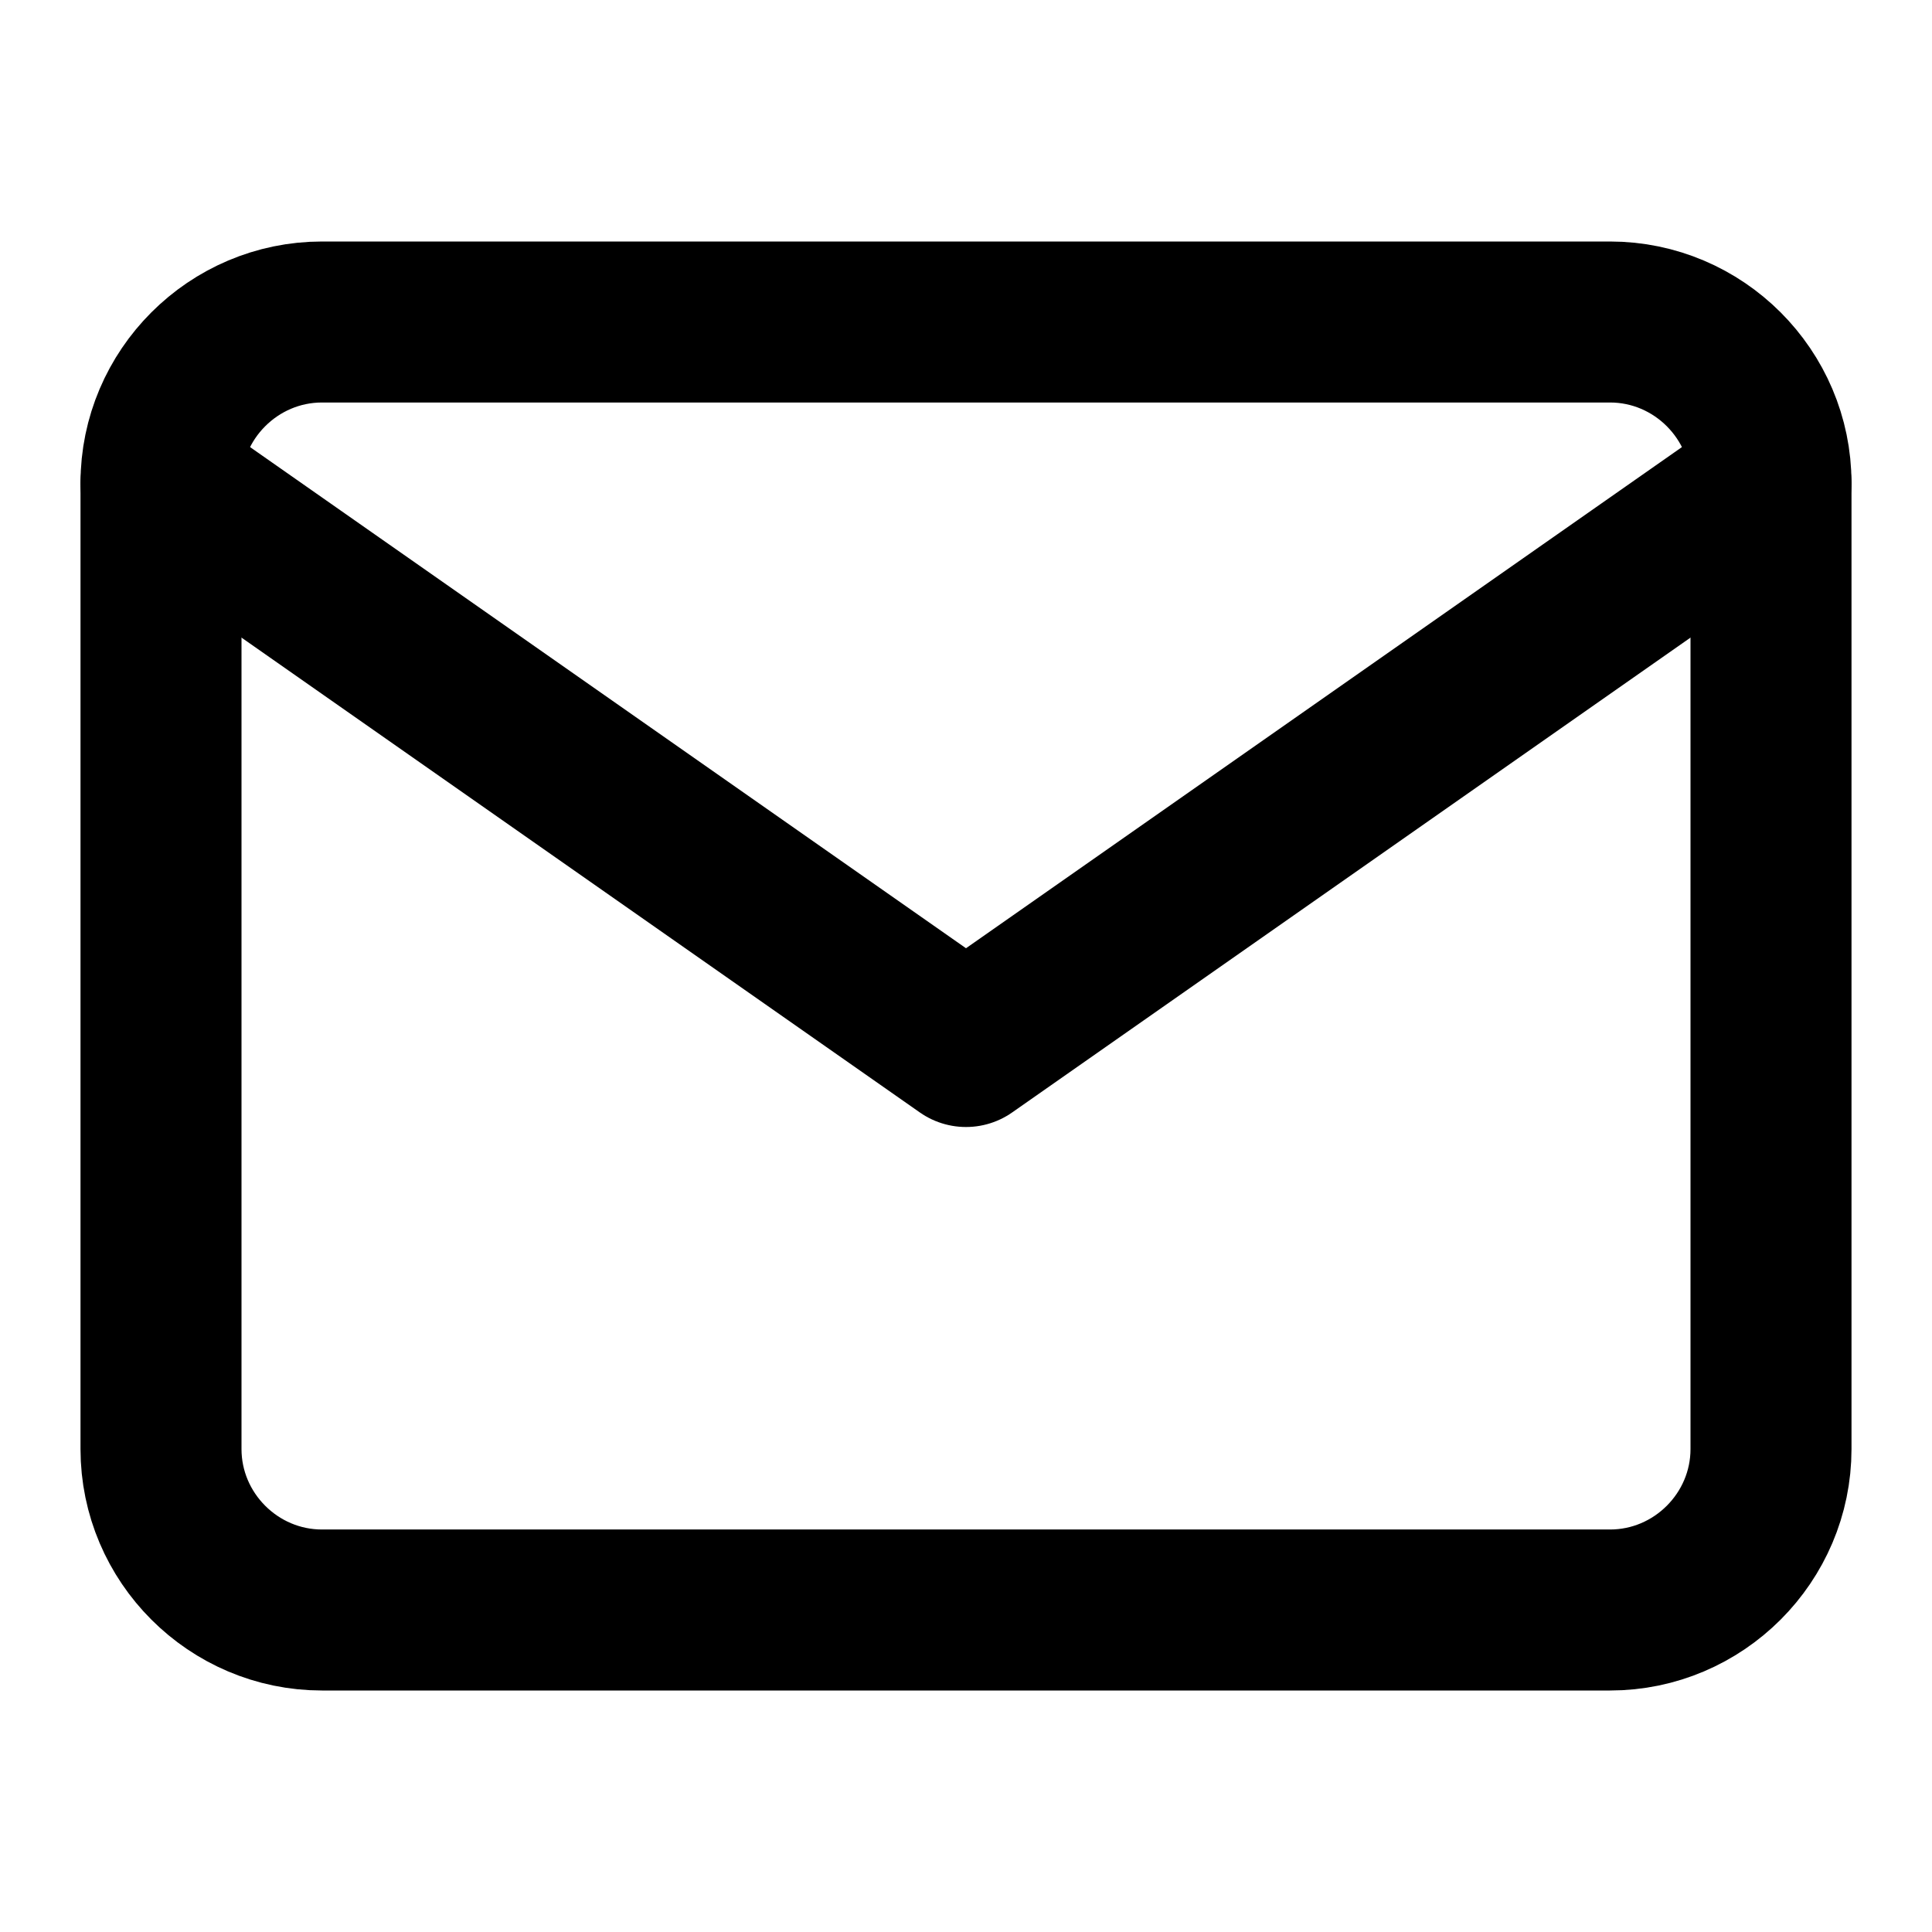
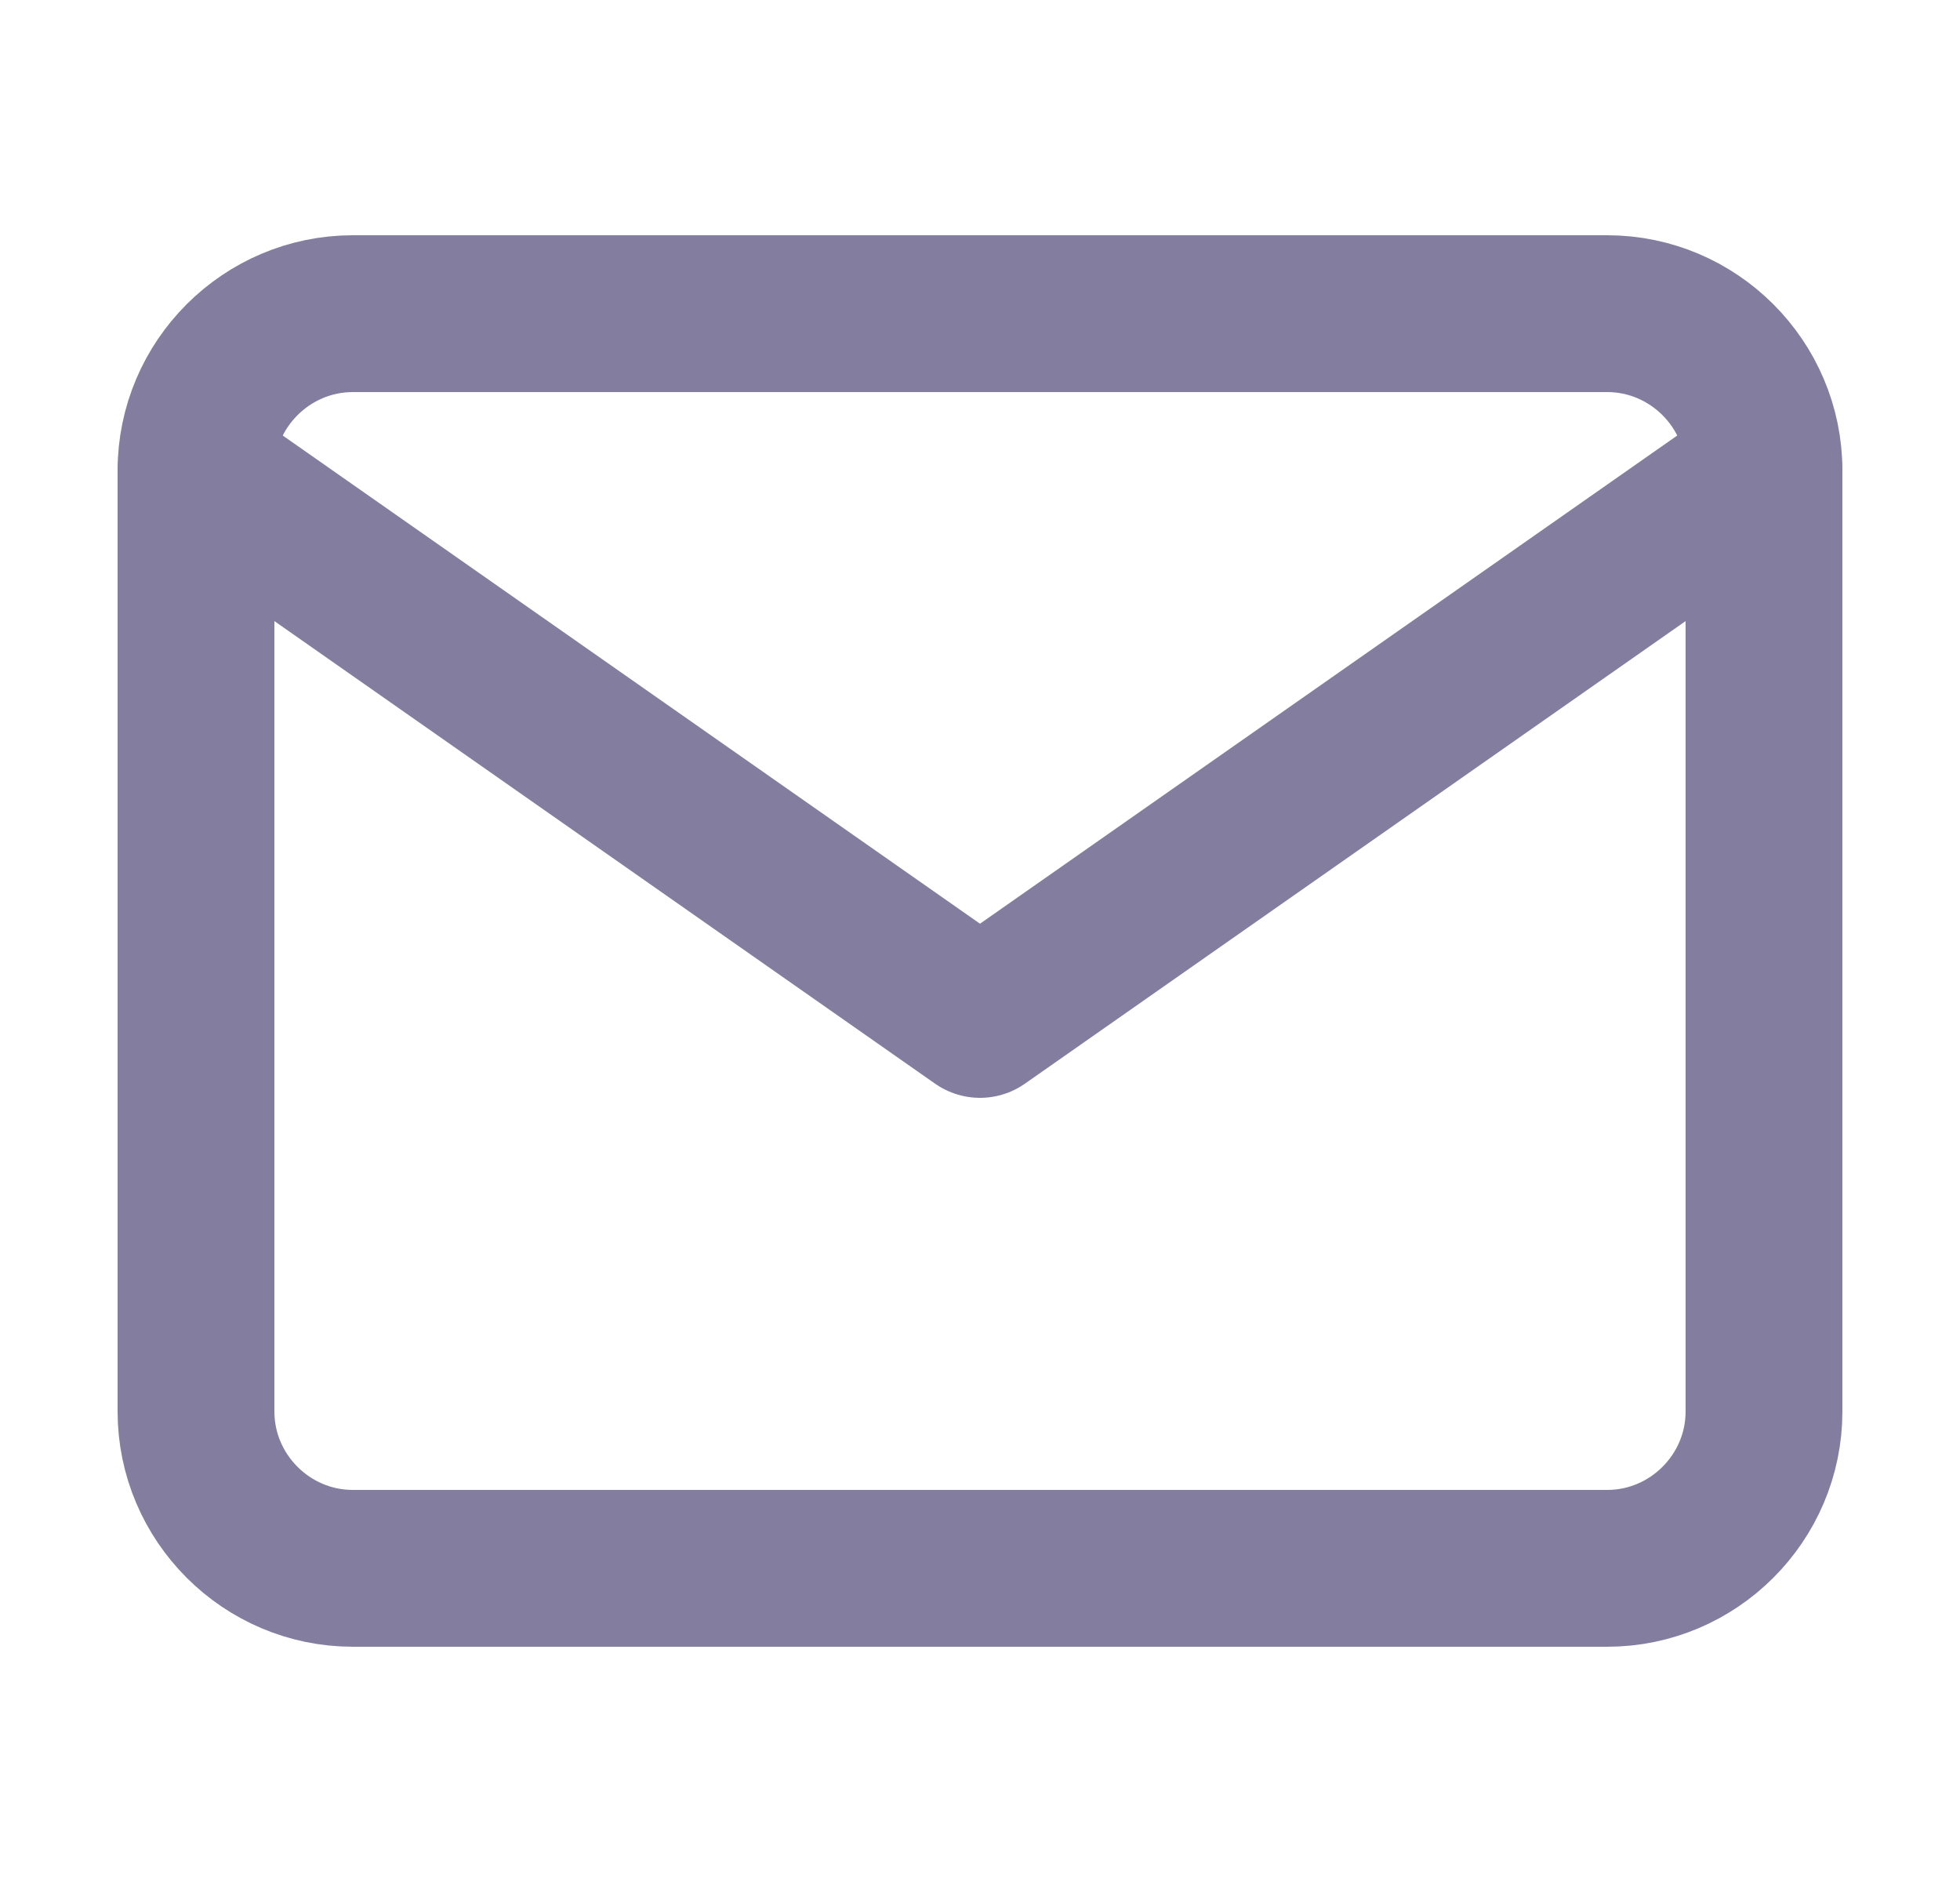
- <svg xmlns="http://www.w3.org/2000/svg" width="24" height="24" viewBox="0 0 24 24" fill="none" stroke="currentColor" stroke-width="2" stroke-linecap="round" stroke-linejoin="round" class="feather feather-mail">
-   <path d="M4 4h16c1.1 0 2 .9 2 2v12c0 1.1-.9 2-2 2H4c-1.1 0-2-.9-2-2V6c0-1.1.9-2 2-2z" />
-   <polyline points="22,6 12,13 2,6" />
+ <svg xmlns="http://www.w3.org/2000/svg" width="25" height="24" viewBox="0 0 25 24" fill="none">
+   <g id="mail">
+     <path id="Vector" d="M4.5 4H20.5C21.6 4 22.5 4.9 22.5 6V18C22.5 19.1 21.6 20 20.5 20H4.5C3.4 20 2.5 19.1 2.5 18V6C2.5 4.9 3.4 4 4.5 4Z" stroke="#837E9F" stroke-width="2" stroke-linecap="round" stroke-linejoin="round" />
+     <path id="Vector_2" d="M22.5 6L12.5 13L2.5 6" stroke="#837E9F" stroke-width="2" stroke-linecap="round" stroke-linejoin="round" />
+   </g>
</svg>
